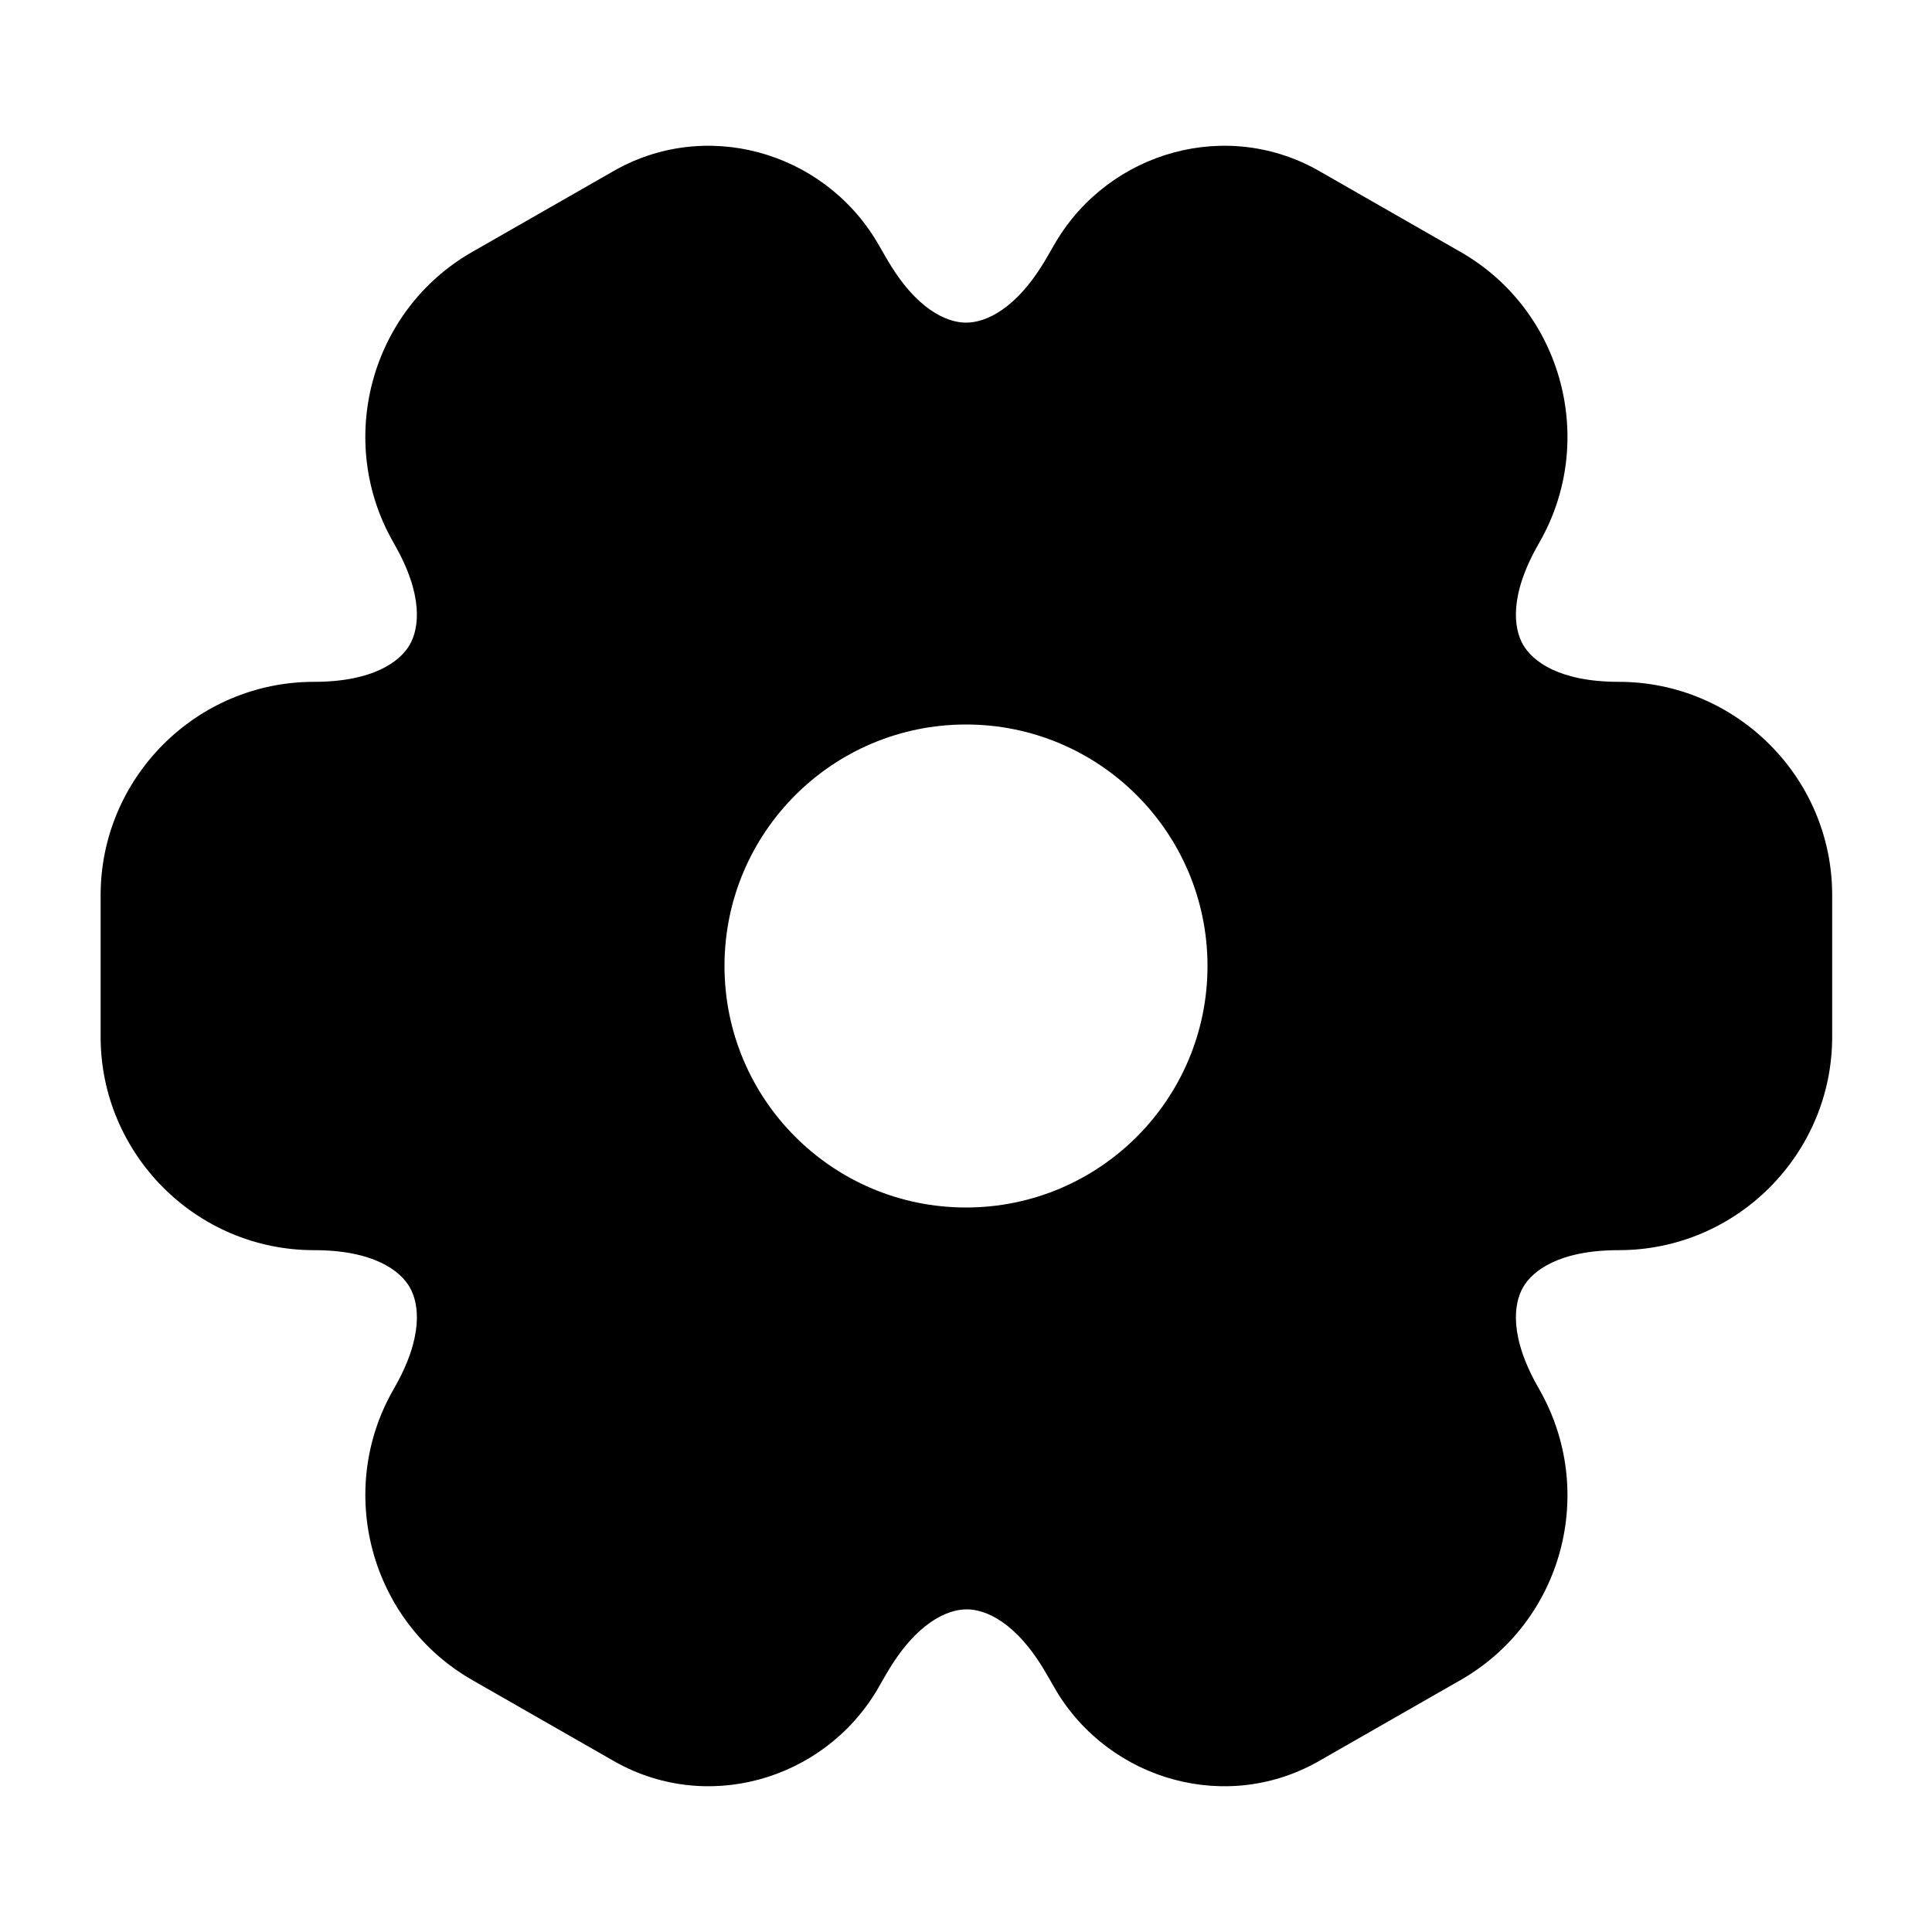
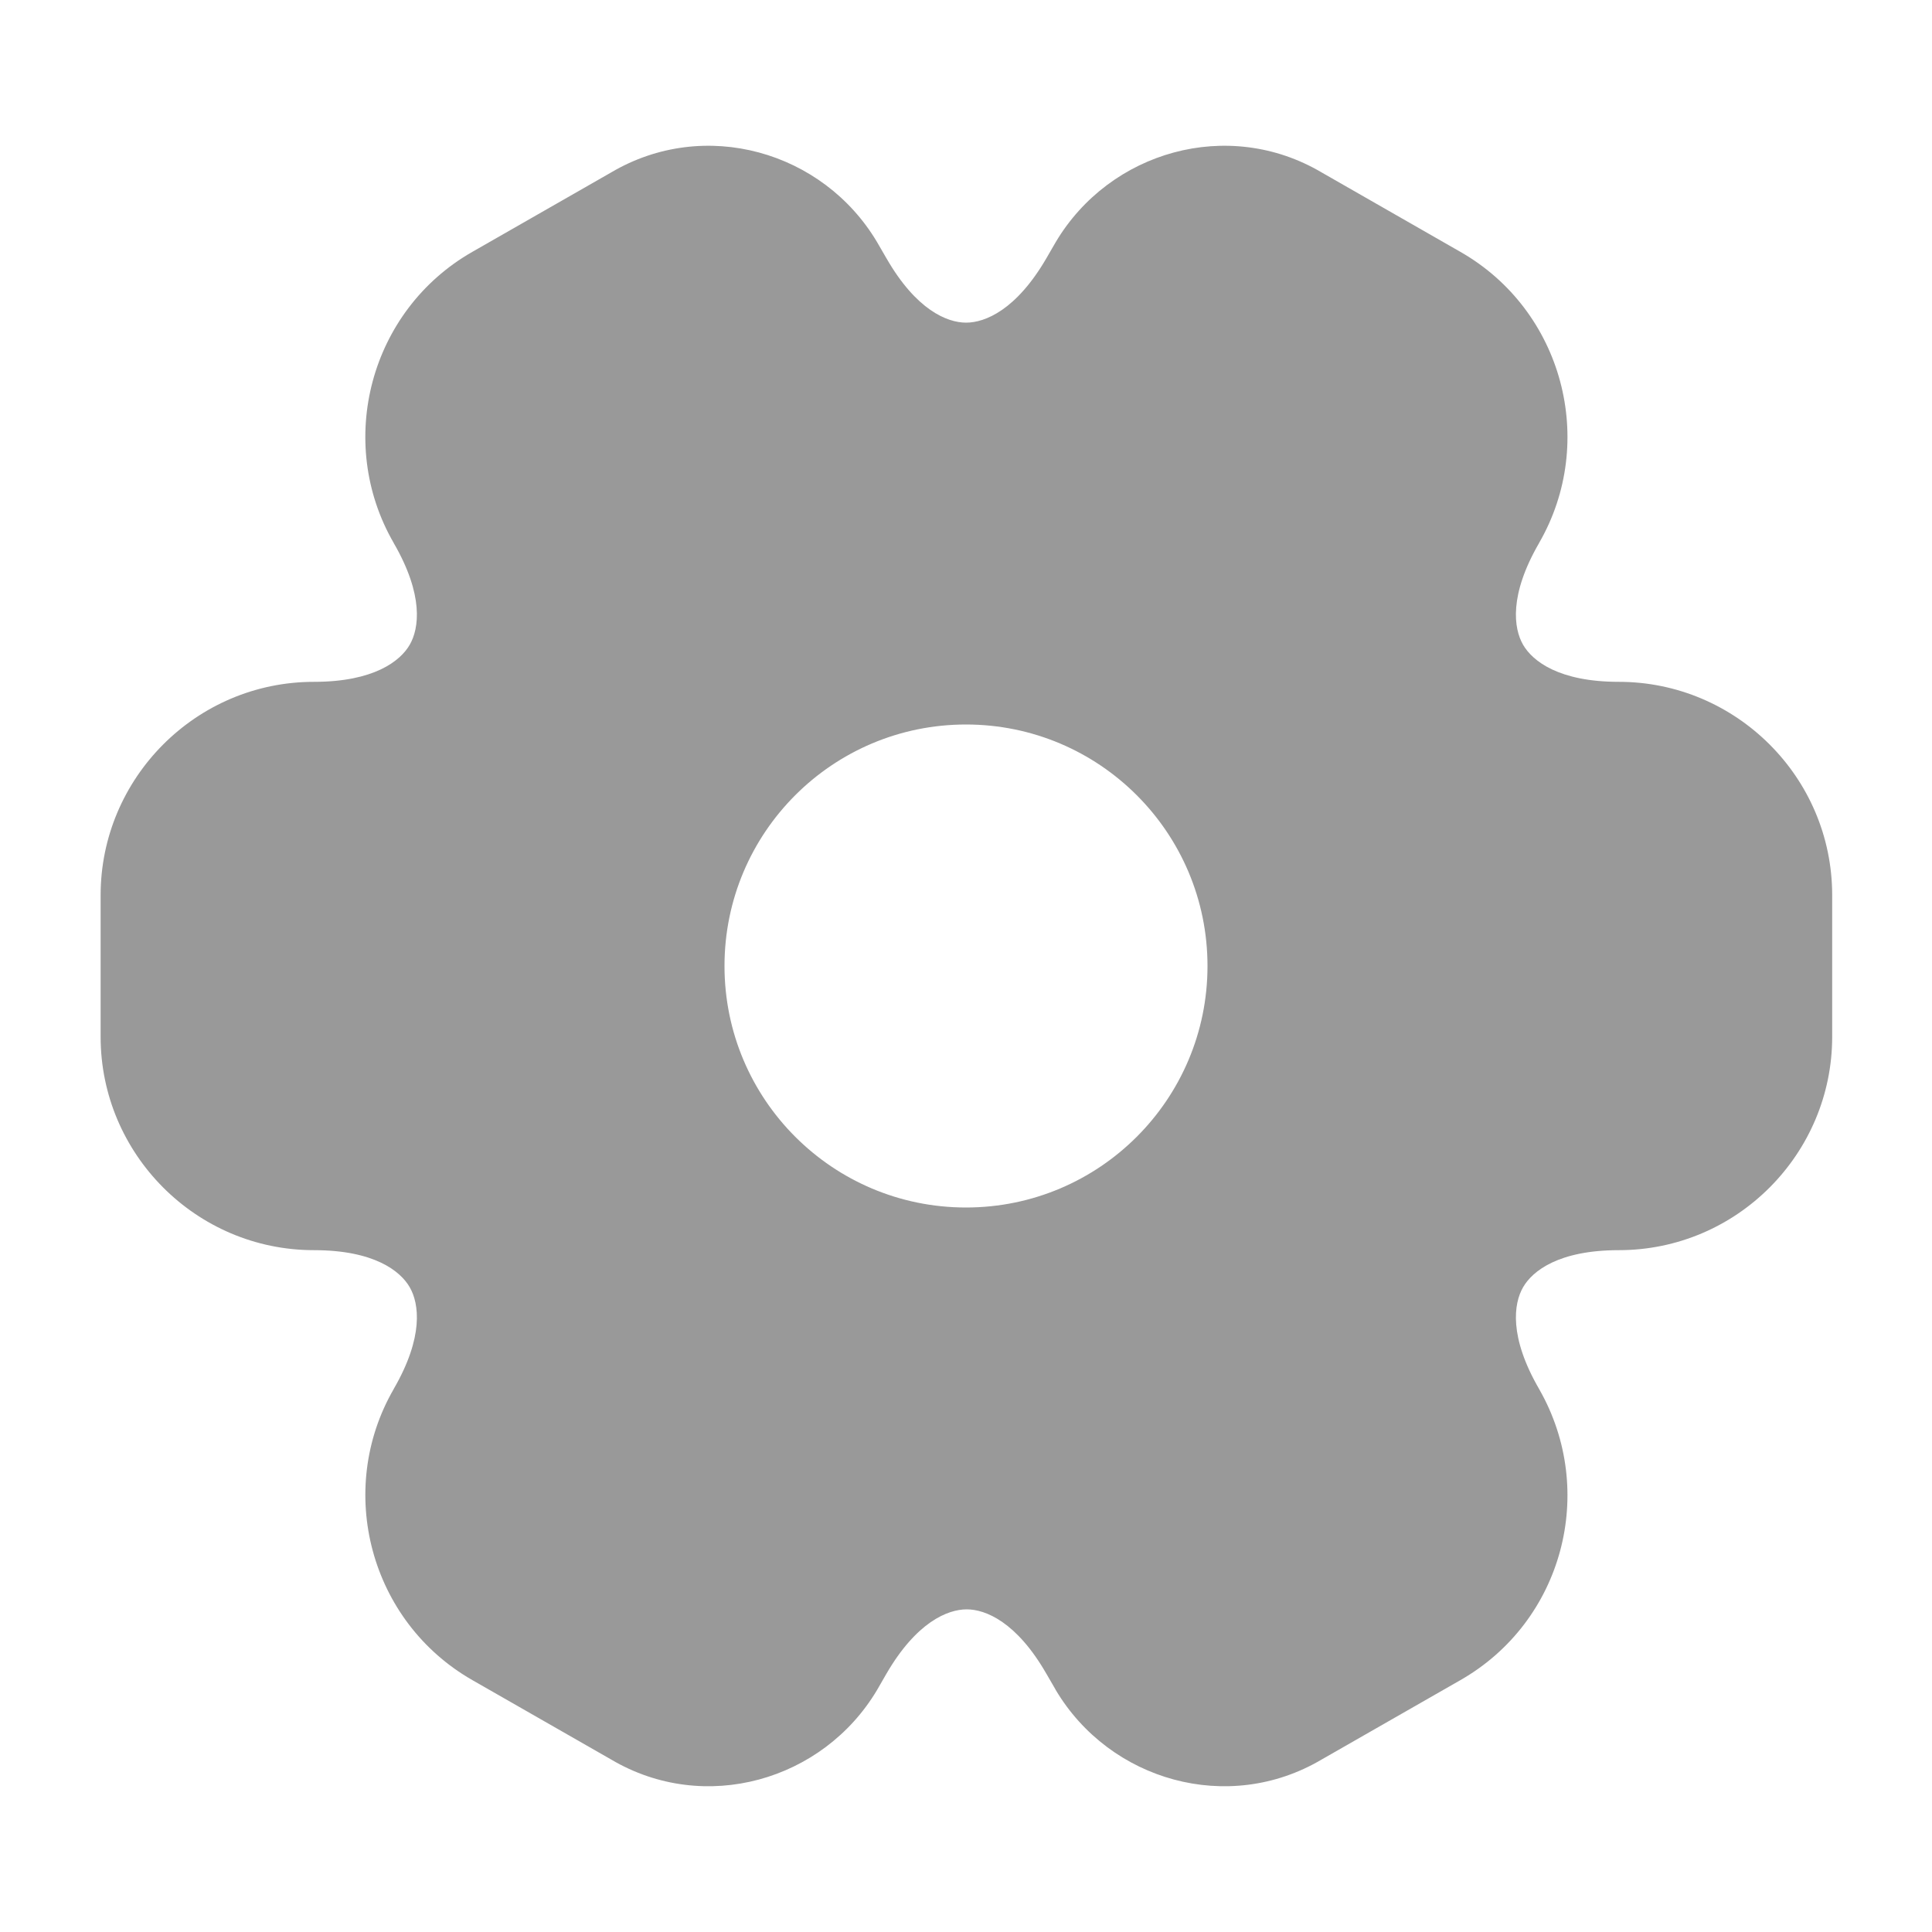
- <svg xmlns="http://www.w3.org/2000/svg" width="800px" height="800px" viewBox="0 0 24 24" fill="none">
+ <svg xmlns="http://www.w3.org/2000/svg" width="800px" height="800px" viewBox="0 0 24 24" fill="#999999">
  <g id="style=fill">
    <g id="setting">
-       <path id="Subtract" fill-rule="evenodd" clip-rule="evenodd" d="M10.895 3.007C10.223 1.877 8.752 1.457 7.592 2.142L5.867 3.129C4.595 3.856 4.164 5.487 4.891 6.745L4.891 6.746C5.266 7.393 5.207 7.806 5.09 8.009C4.973 8.212 4.645 8.47 3.9 8.47C2.433 8.47 1.25 9.668 1.25 11.12V12.88C1.25 14.332 2.433 15.53 3.9 15.53C4.645 15.53 4.973 15.787 5.09 15.991C5.207 16.194 5.266 16.607 4.891 17.254L4.891 17.255C4.164 18.513 4.596 20.144 5.868 20.871L7.593 21.858C8.752 22.543 10.223 22.123 10.895 20.994L11.009 20.796C11.384 20.149 11.773 19.992 12.009 19.992C12.243 19.992 12.629 20.148 12.999 20.793L13.001 20.796L13.111 20.986L13.115 20.994C13.787 22.123 15.258 22.543 16.417 21.858L18.142 20.871C19.416 20.143 19.844 18.523 19.121 17.258L19.119 17.254C18.744 16.607 18.803 16.194 18.92 15.991C19.037 15.787 19.365 15.53 20.11 15.53C21.577 15.53 22.76 14.332 22.76 12.88V11.12C22.76 9.653 21.562 8.47 20.11 8.47C19.365 8.47 19.037 8.212 18.92 8.009C18.803 7.806 18.744 7.393 19.119 6.746L19.119 6.745C19.846 5.487 19.415 3.856 18.142 3.129L16.418 2.142C15.258 1.457 13.787 1.877 13.115 3.007L13.001 3.204C12.626 3.851 12.237 4.008 12.001 4.008C11.767 4.008 11.381 3.852 11.011 3.207L11.009 3.204L10.899 3.014L10.895 3.007ZM15 12C15 13.657 13.657 15 12 15C10.343 15 9 13.657 9 12C9 10.343 10.343 9 12 9C13.657 9 15 10.343 15 12Z" fill="#000000" />
+       <path id="Subtract" fill-rule="evenodd" clip-rule="evenodd" d="M10.895 3.007C10.223 1.877 8.752 1.457 7.592 2.142L5.867 3.129C4.595 3.856 4.164 5.487 4.891 6.745L4.891 6.746C5.266 7.393 5.207 7.806 5.09 8.009C4.973 8.212 4.645 8.47 3.9 8.47C2.433 8.47 1.25 9.668 1.25 11.12V12.88C1.25 14.332 2.433 15.53 3.9 15.53C4.645 15.53 4.973 15.787 5.09 15.991C5.207 16.194 5.266 16.607 4.891 17.254L4.891 17.255C4.164 18.513 4.596 20.144 5.868 20.871L7.593 21.858C8.752 22.543 10.223 22.123 10.895 20.994L11.009 20.796C11.384 20.149 11.773 19.992 12.009 19.992C12.243 19.992 12.629 20.148 12.999 20.793L13.001 20.796L13.111 20.986L13.115 20.994C13.787 22.123 15.258 22.543 16.417 21.858L18.142 20.871C19.416 20.143 19.844 18.523 19.121 17.258L19.119 17.254C18.744 16.607 18.803 16.194 18.92 15.991C19.037 15.787 19.365 15.53 20.11 15.53C21.577 15.53 22.76 14.332 22.76 12.88V11.12C22.76 9.653 21.562 8.47 20.11 8.47C19.365 8.47 19.037 8.212 18.92 8.009C18.803 7.806 18.744 7.393 19.119 6.746L19.119 6.745C19.846 5.487 19.415 3.856 18.142 3.129L16.418 2.142C15.258 1.457 13.787 1.877 13.115 3.007L13.001 3.204C12.626 3.851 12.237 4.008 12.001 4.008C11.767 4.008 11.381 3.852 11.011 3.207L11.009 3.204L10.899 3.014L10.895 3.007ZM15 12C15 13.657 13.657 15 12 15C10.343 15 9 13.657 9 12C9 10.343 10.343 9 12 9C13.657 9 15 10.343 15 12Z" fill="#999999" />
    </g>
  </g>
</svg>
